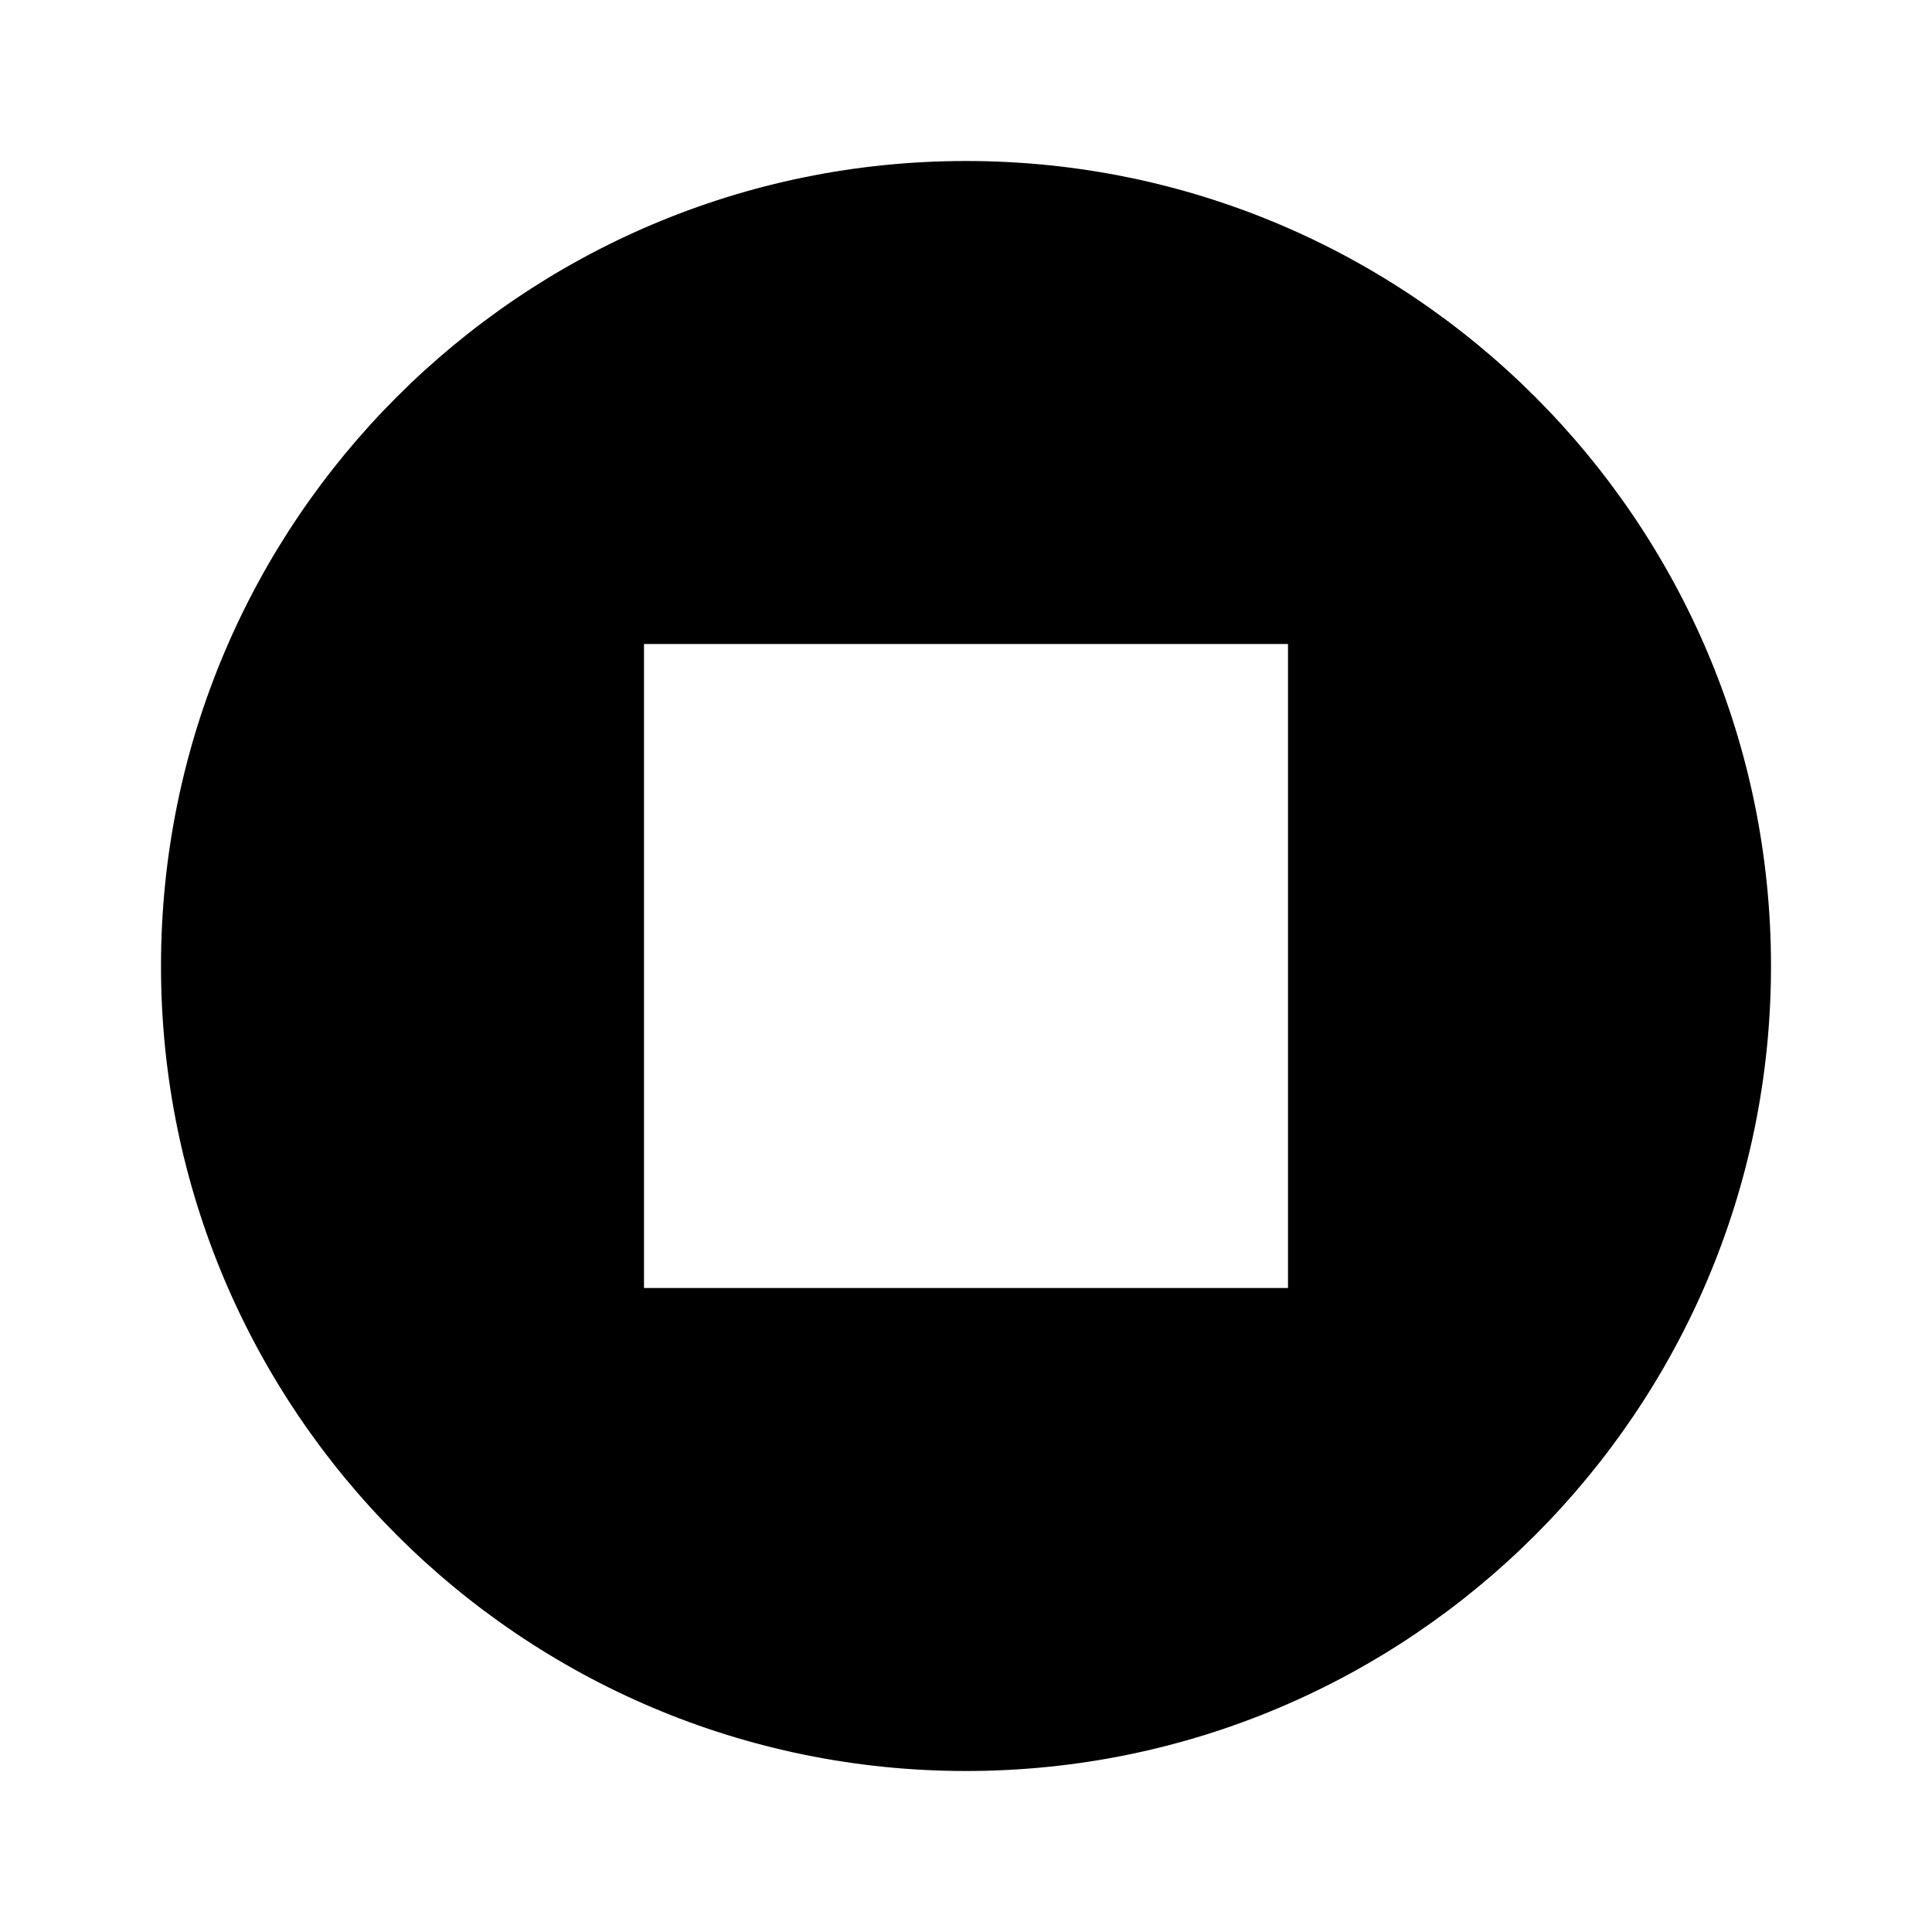
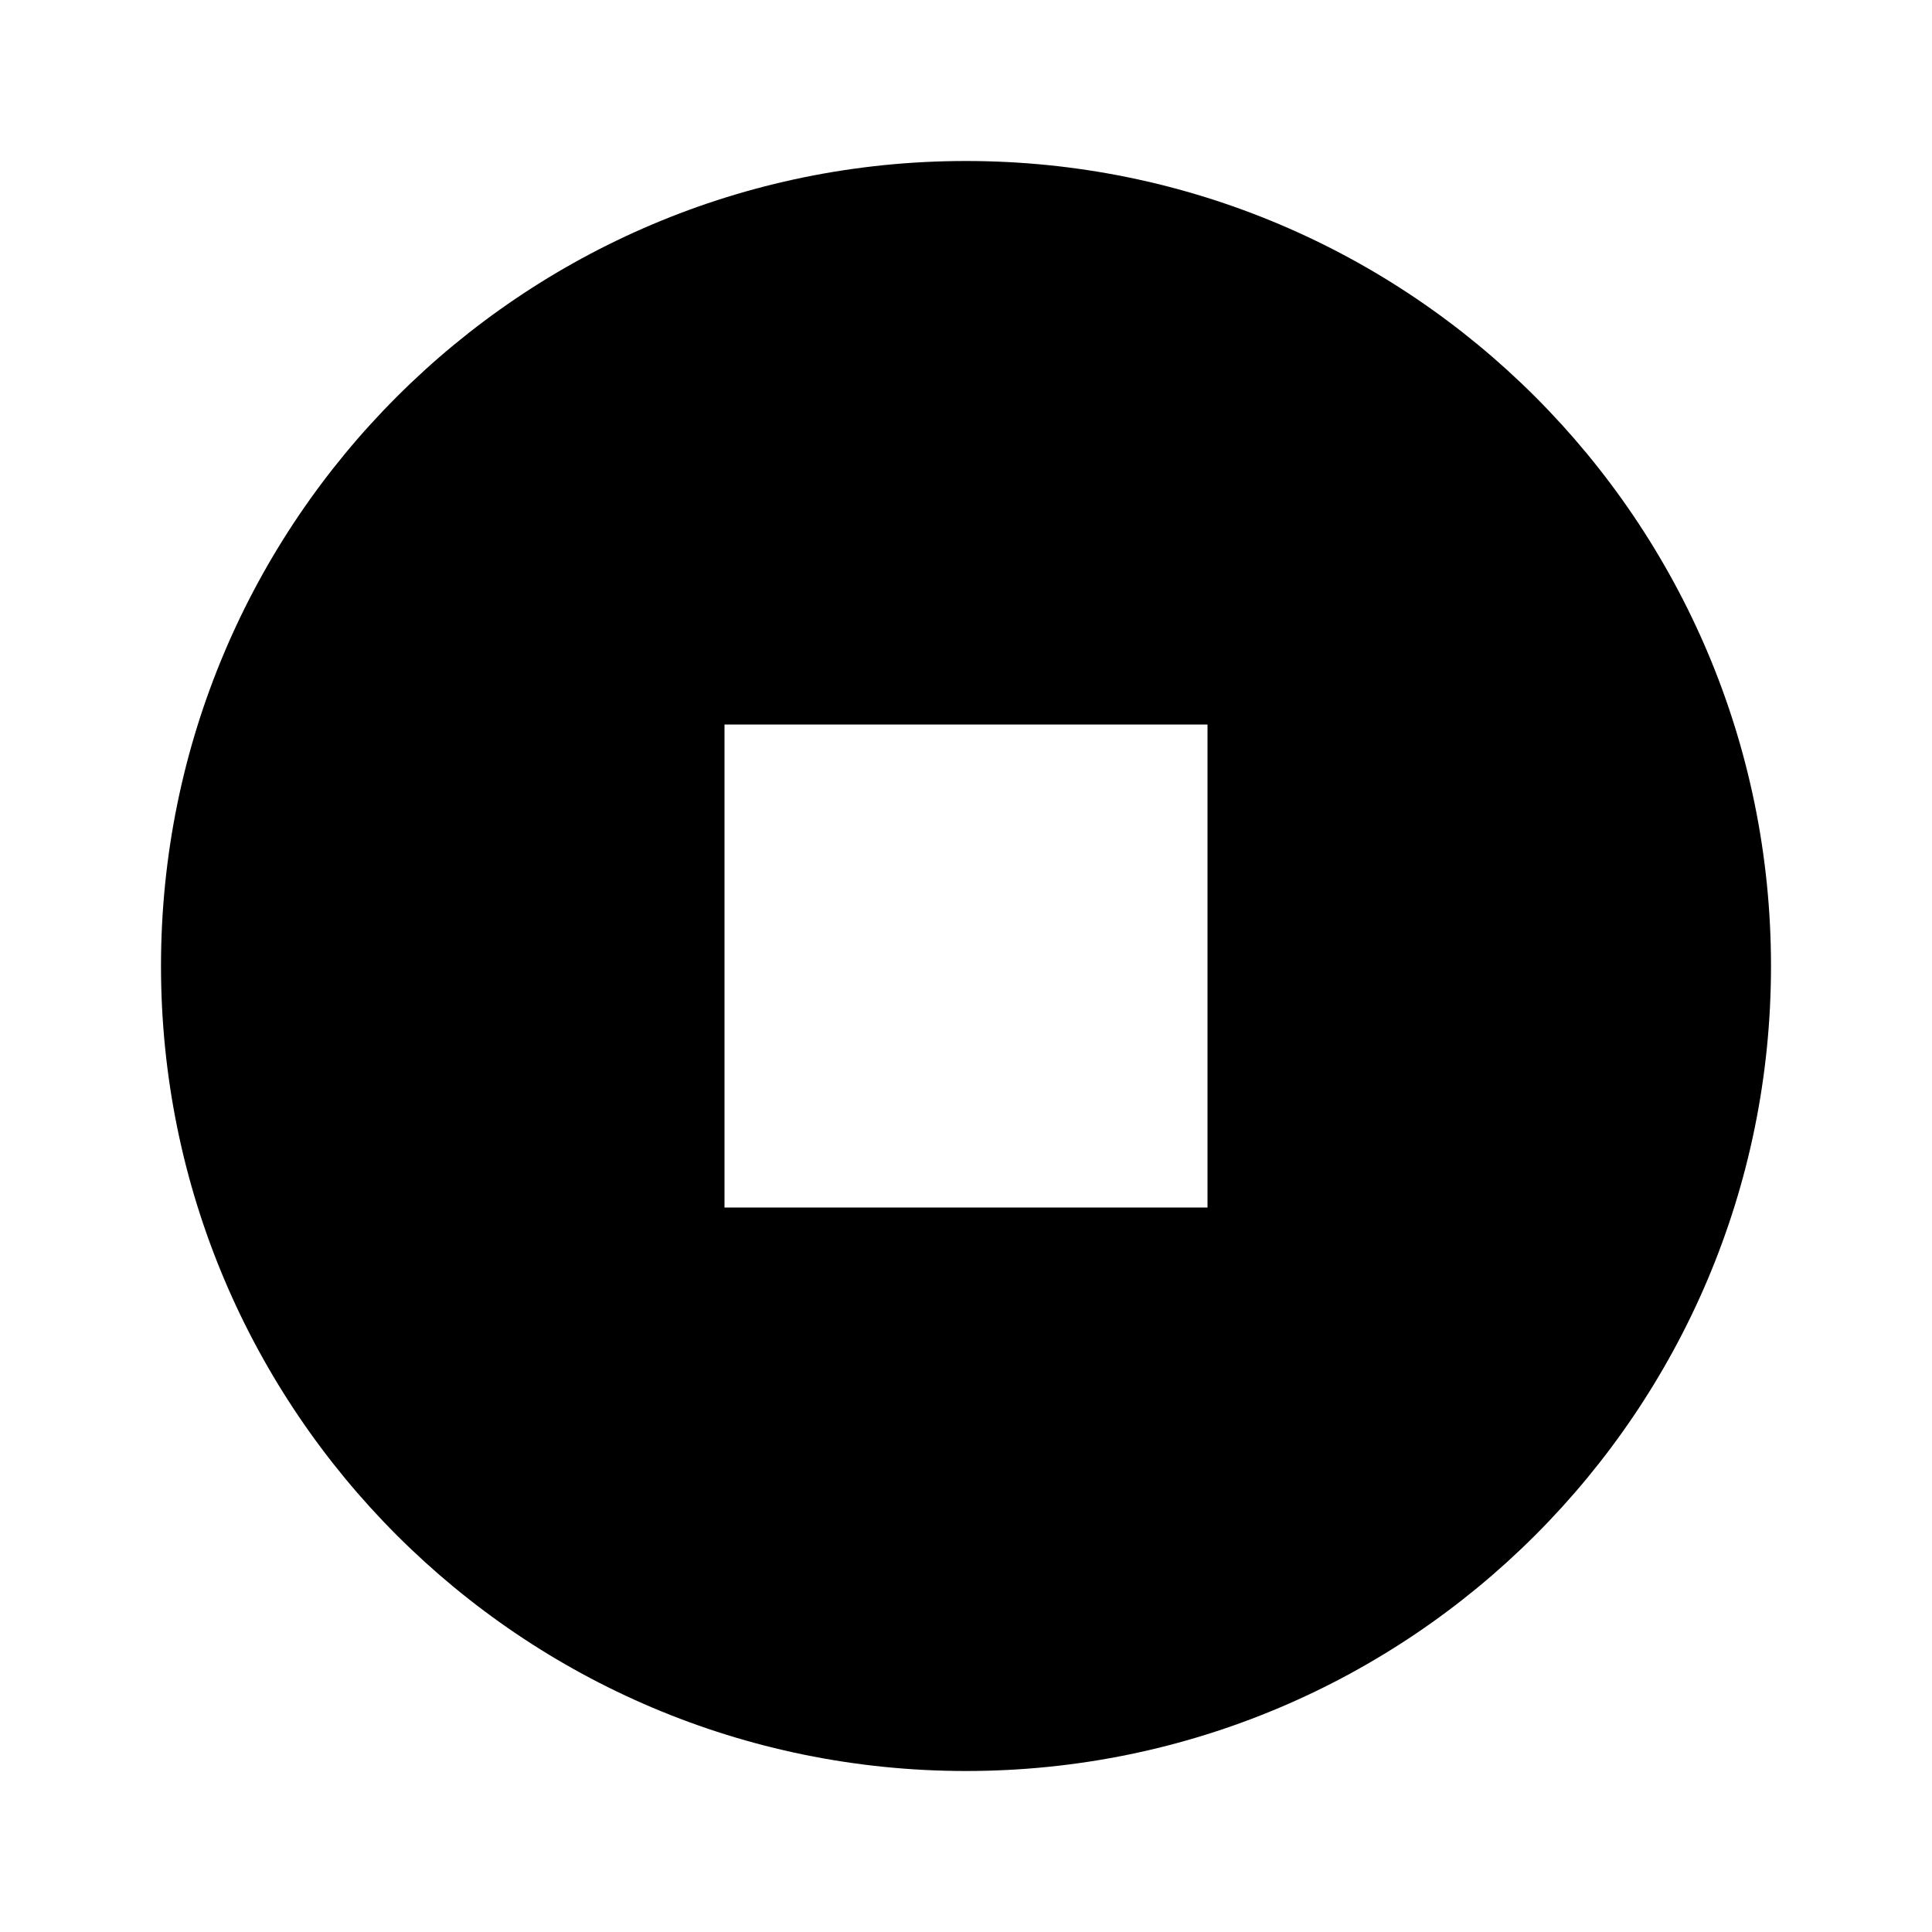
- <svg xmlns="http://www.w3.org/2000/svg" enable-background="new 0 0 24 24" height="24" viewBox="0 0 24 24" width="24">
-   <g>
-     <rect fill="none" height="24" width="24" />
-   </g>
-   <g>
-     <path d="M8,16h8V8H8V16z M12,2C6.48,2,2,6.48,2,12s4.48,10,10,10s10-4.48,10-10 S17.52,2,12,2L12,2z" fill-rule="evenodd" />
-   </g>
+ <svg xmlns="http://www.w3.org/2000/svg" version="1.1" id="mdi-stop-circle" width="24" height="24" viewBox="0 0 24 24">
+   <path d="M12,2A10,10 0 0,0 2,12A10,10 0 0,0 12,22A10,10 0 0,0 22,12A10,10 0 0,0 12,2M9,9H15V15H9" />
</svg>
